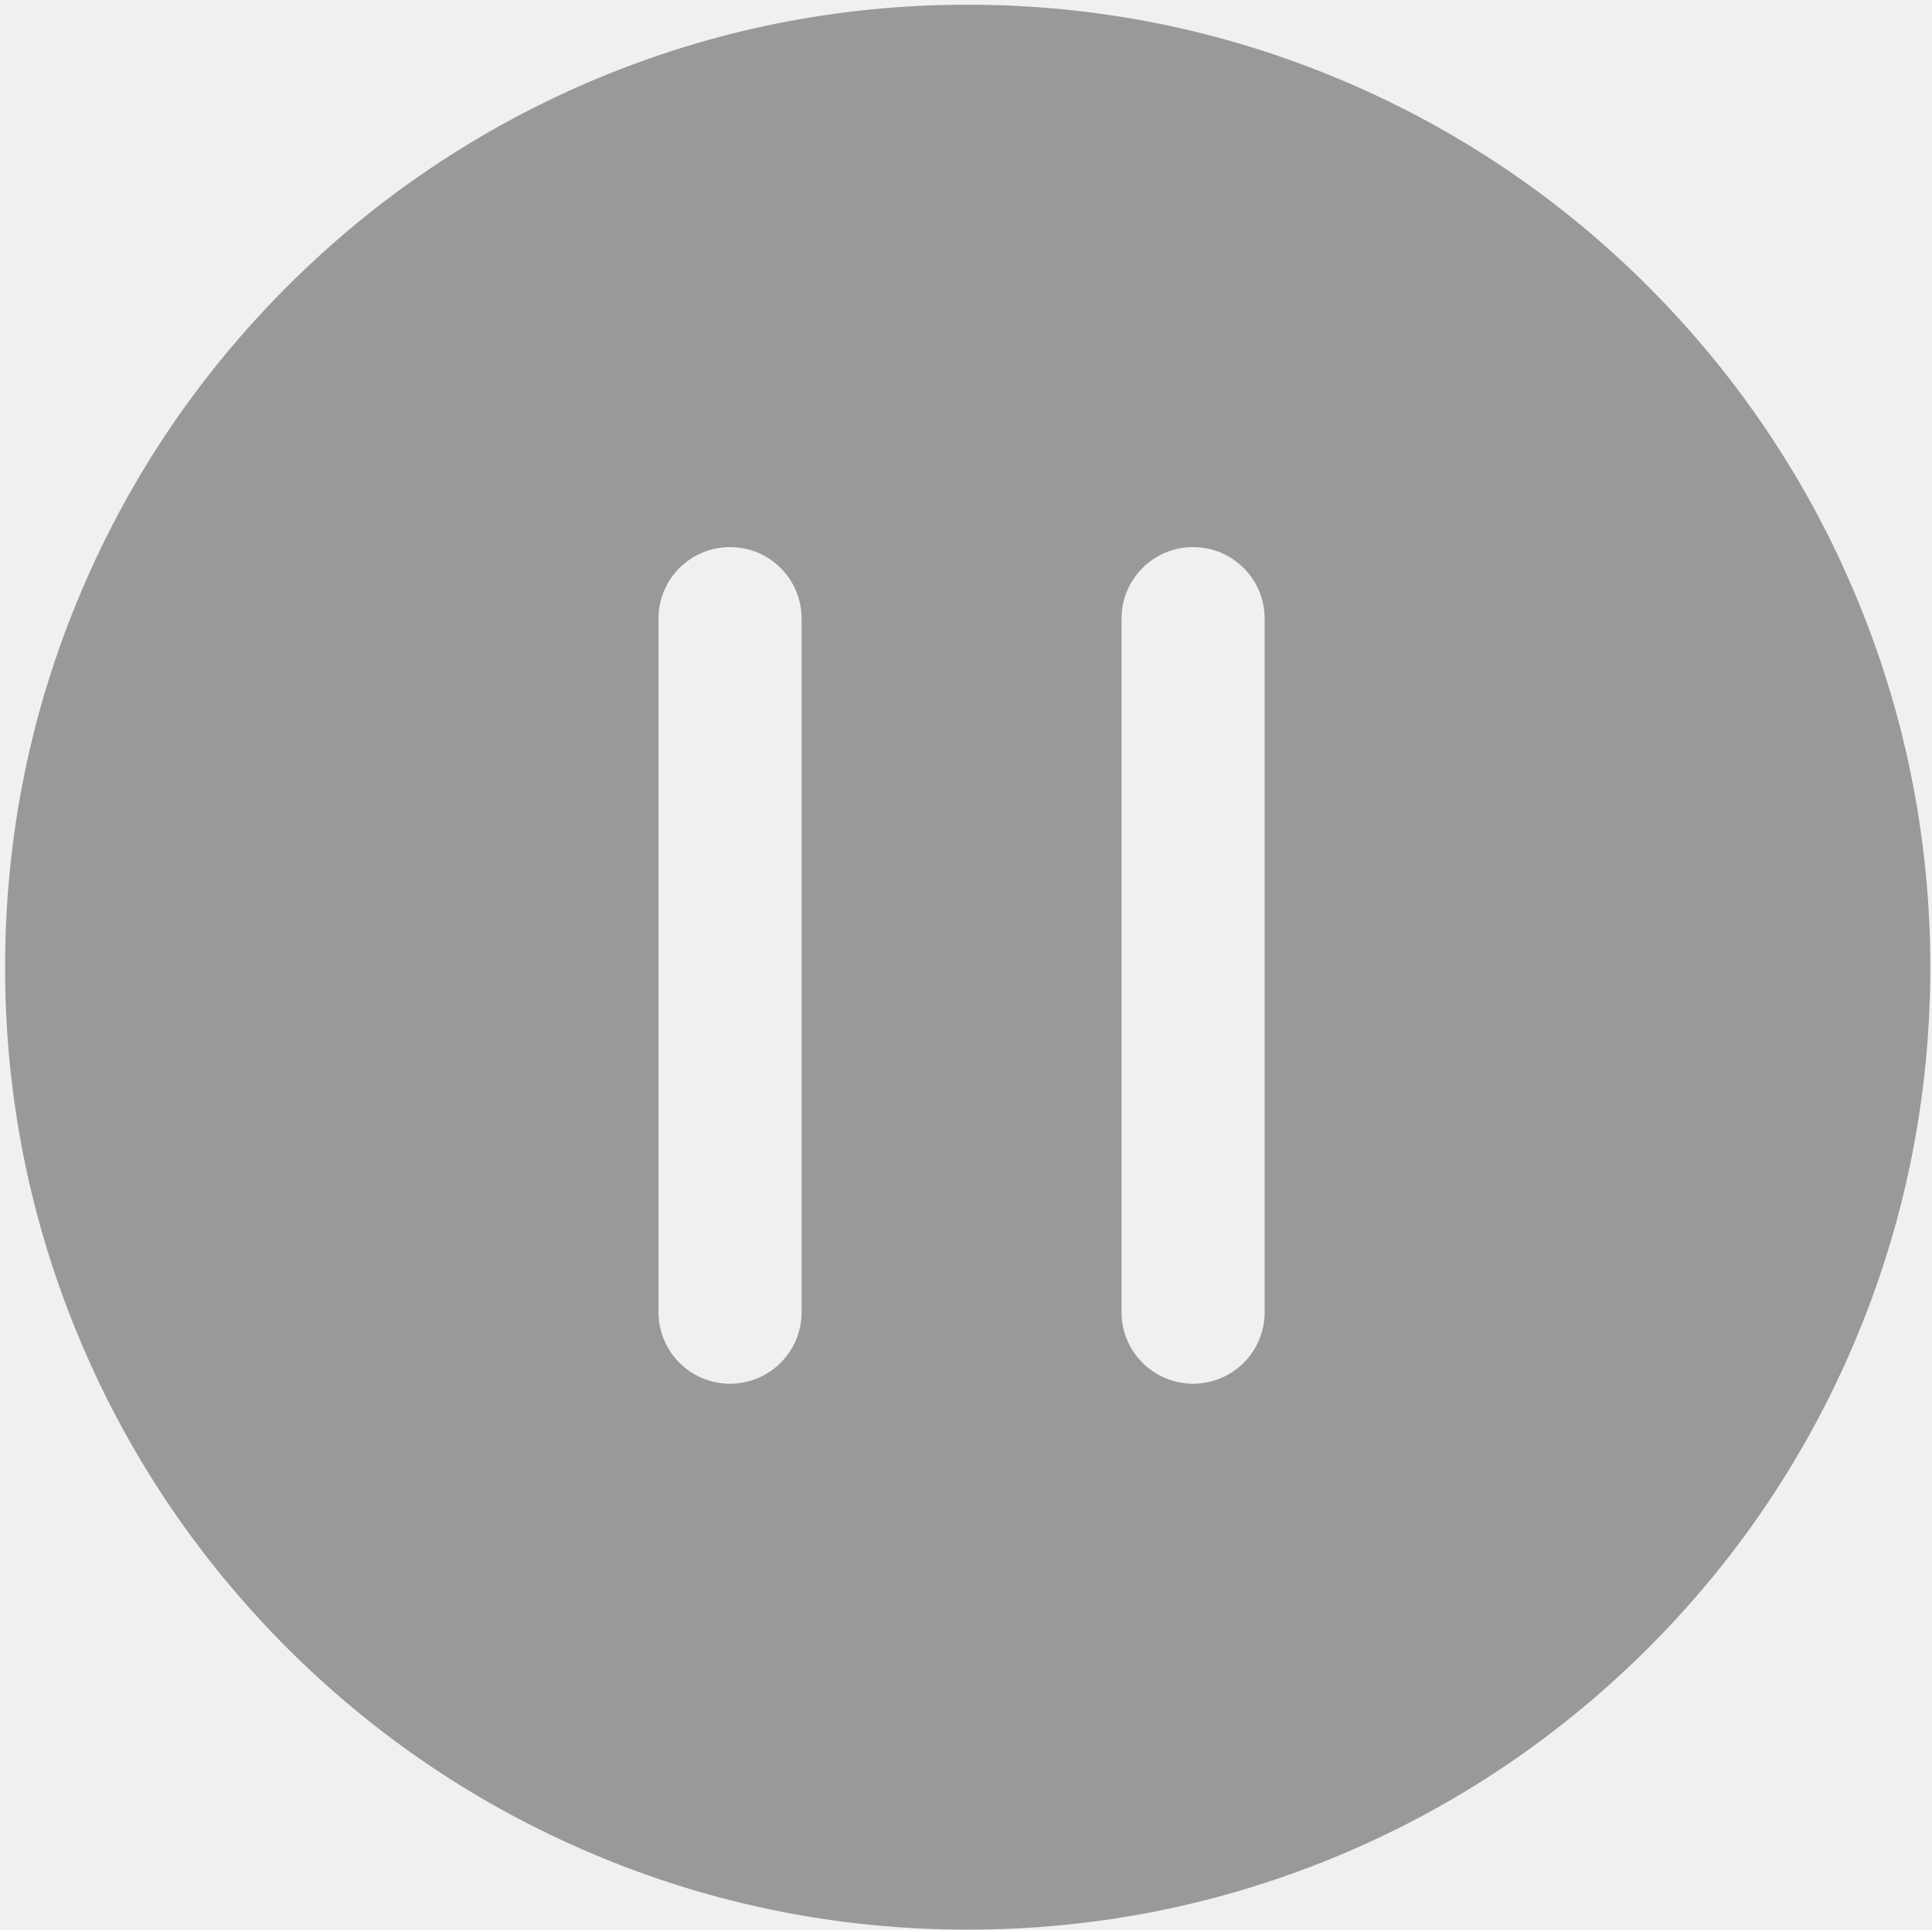
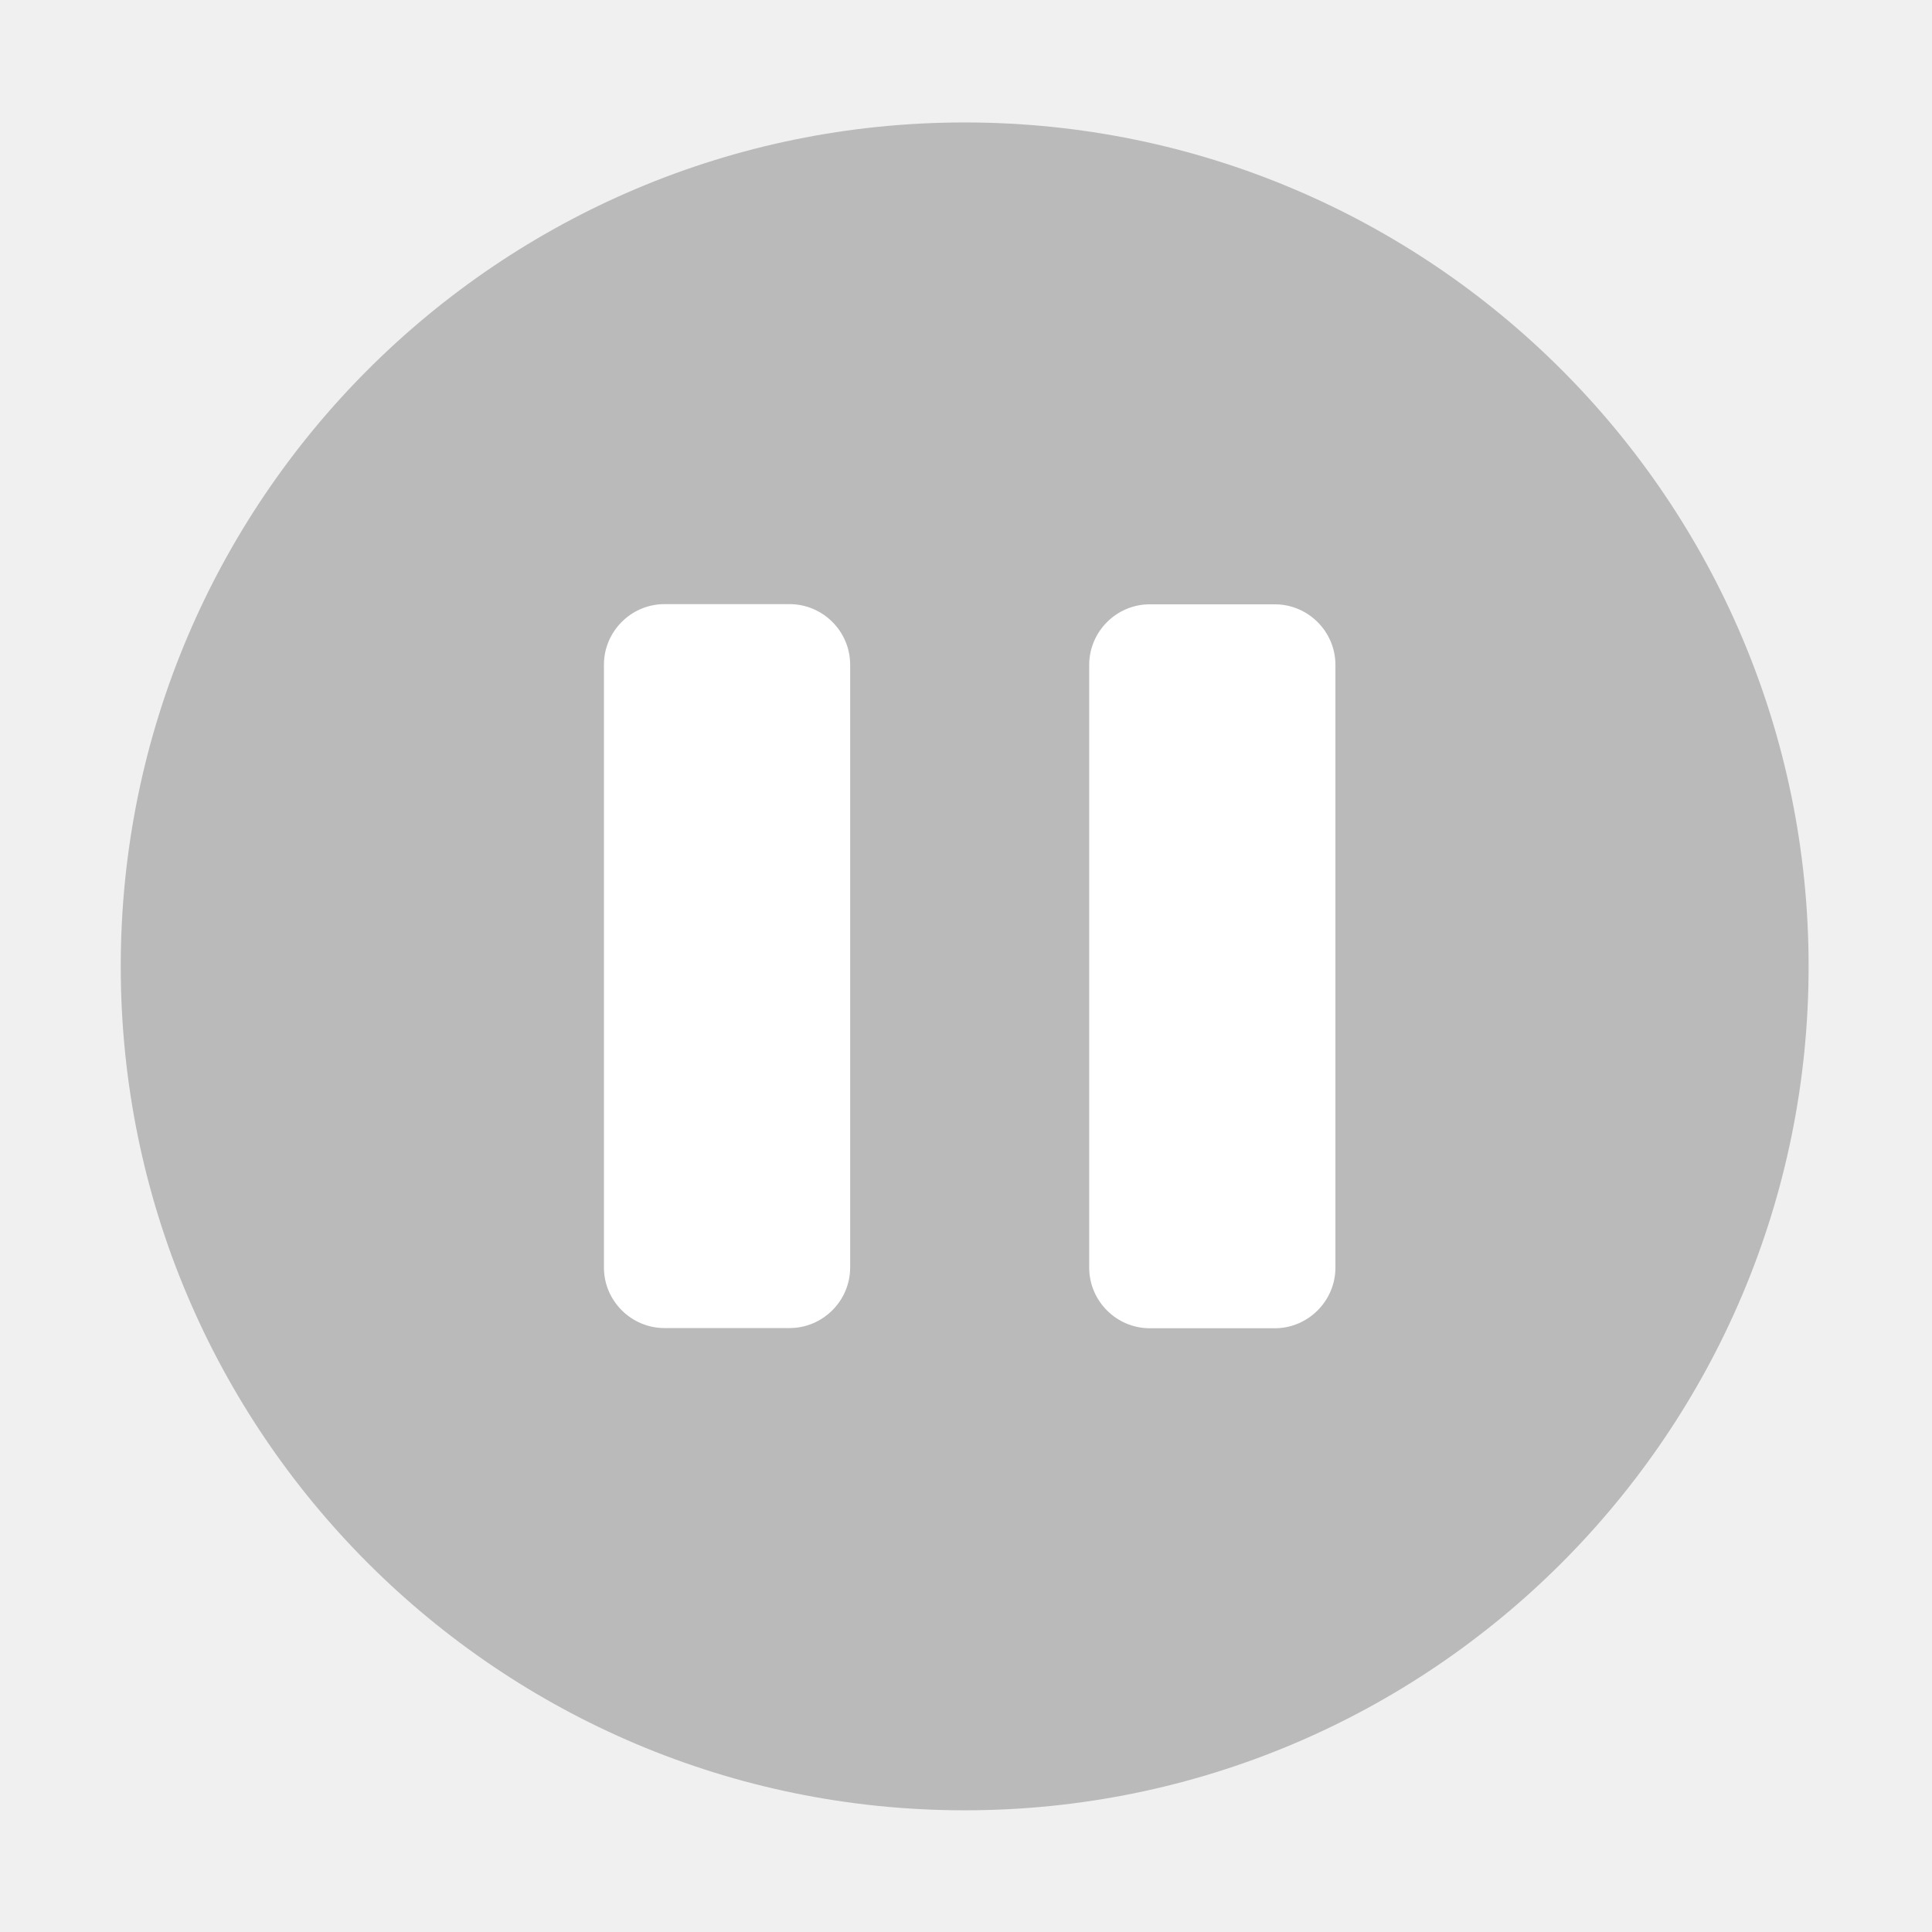
- <svg xmlns="http://www.w3.org/2000/svg" t="1789009580779" class="icon" viewBox="0 0 1025 1024" version="1.1" p-id="1601" width="256.25" height="256">
-   <path d="M983.839 314.393c-25.675-60.841-62.539-115.387-109.393-162.341-46.854-46.854-101.501-83.718-162.341-109.393-62.939-26.674-129.873-40.161-198.806-40.161S377.531 15.984 314.493 42.658C253.752 68.433 199.106 105.197 152.251 152.151c-46.854 46.854-83.718 101.501-109.393 162.341-26.674 62.939-40.161 129.873-40.161 198.806s13.487 135.767 40.161 198.806c25.675 60.841 62.539 115.387 109.393 162.341 46.854 46.854 101.501 83.718 162.341 109.393 62.939 26.674 129.873 40.161 198.806 40.161s135.767-13.487 198.806-40.161c60.841-25.675 115.387-62.539 162.341-109.393 46.854-46.854 83.718-101.501 109.393-162.341 26.674-62.939 40.161-129.873 40.161-198.806s-13.587-135.867-40.261-198.906zM425.285 696.32c0 20.98-16.983 37.963-37.963 37.963s-37.963-16.983-37.963-37.963V328.279c0-20.98 16.983-37.963 37.963-37.963s37.963 16.983 37.963 37.963V696.32z m245.66 0c0 20.98-16.983 37.963-37.963 37.963s-37.963-16.983-37.963-37.963V328.279c0-20.98 16.983-37.963 37.963-37.963s37.963 16.983 37.963 37.963V696.32z" fill="#999999" p-id="1602" />
+ <svg xmlns="http://www.w3.org/2000/svg" t="1789050546525" class="icon" viewBox="0 0 1024 1024" version="1.1" p-id="1268" width="256" height="256">
+   <path d="M511.3 512.2m-447.3 0a447.3 447.3 0 1 0 894.6 0 447.3 447.3 0 1 0-894.6 0Z" fill="#BABABA" p-id="1269" />
+   <path d="M418.5 703.9h-66.3c-17.6 0-32.1-14.4-32.1-32.1V352.3c0-17.6 14.4-32.1 32.1-32.1h66.3c17.6 0 32.1 14.4 32.1 32.1v319.5c0 17.7-14.5 32.1-32.1 32.1zM675.7 704h-66.3c-17.6 0-32.1-14.4-32.1-32.1V352.4c0-17.6 14.4-32.1 32.1-32.1h66.3c17.6 0 32.1 14.4 32.1 32.1v319.5c0 17.6-14.5 32.1-32.1 32.1z" fill="#FFFFFF" p-id="1270" />
</svg>
